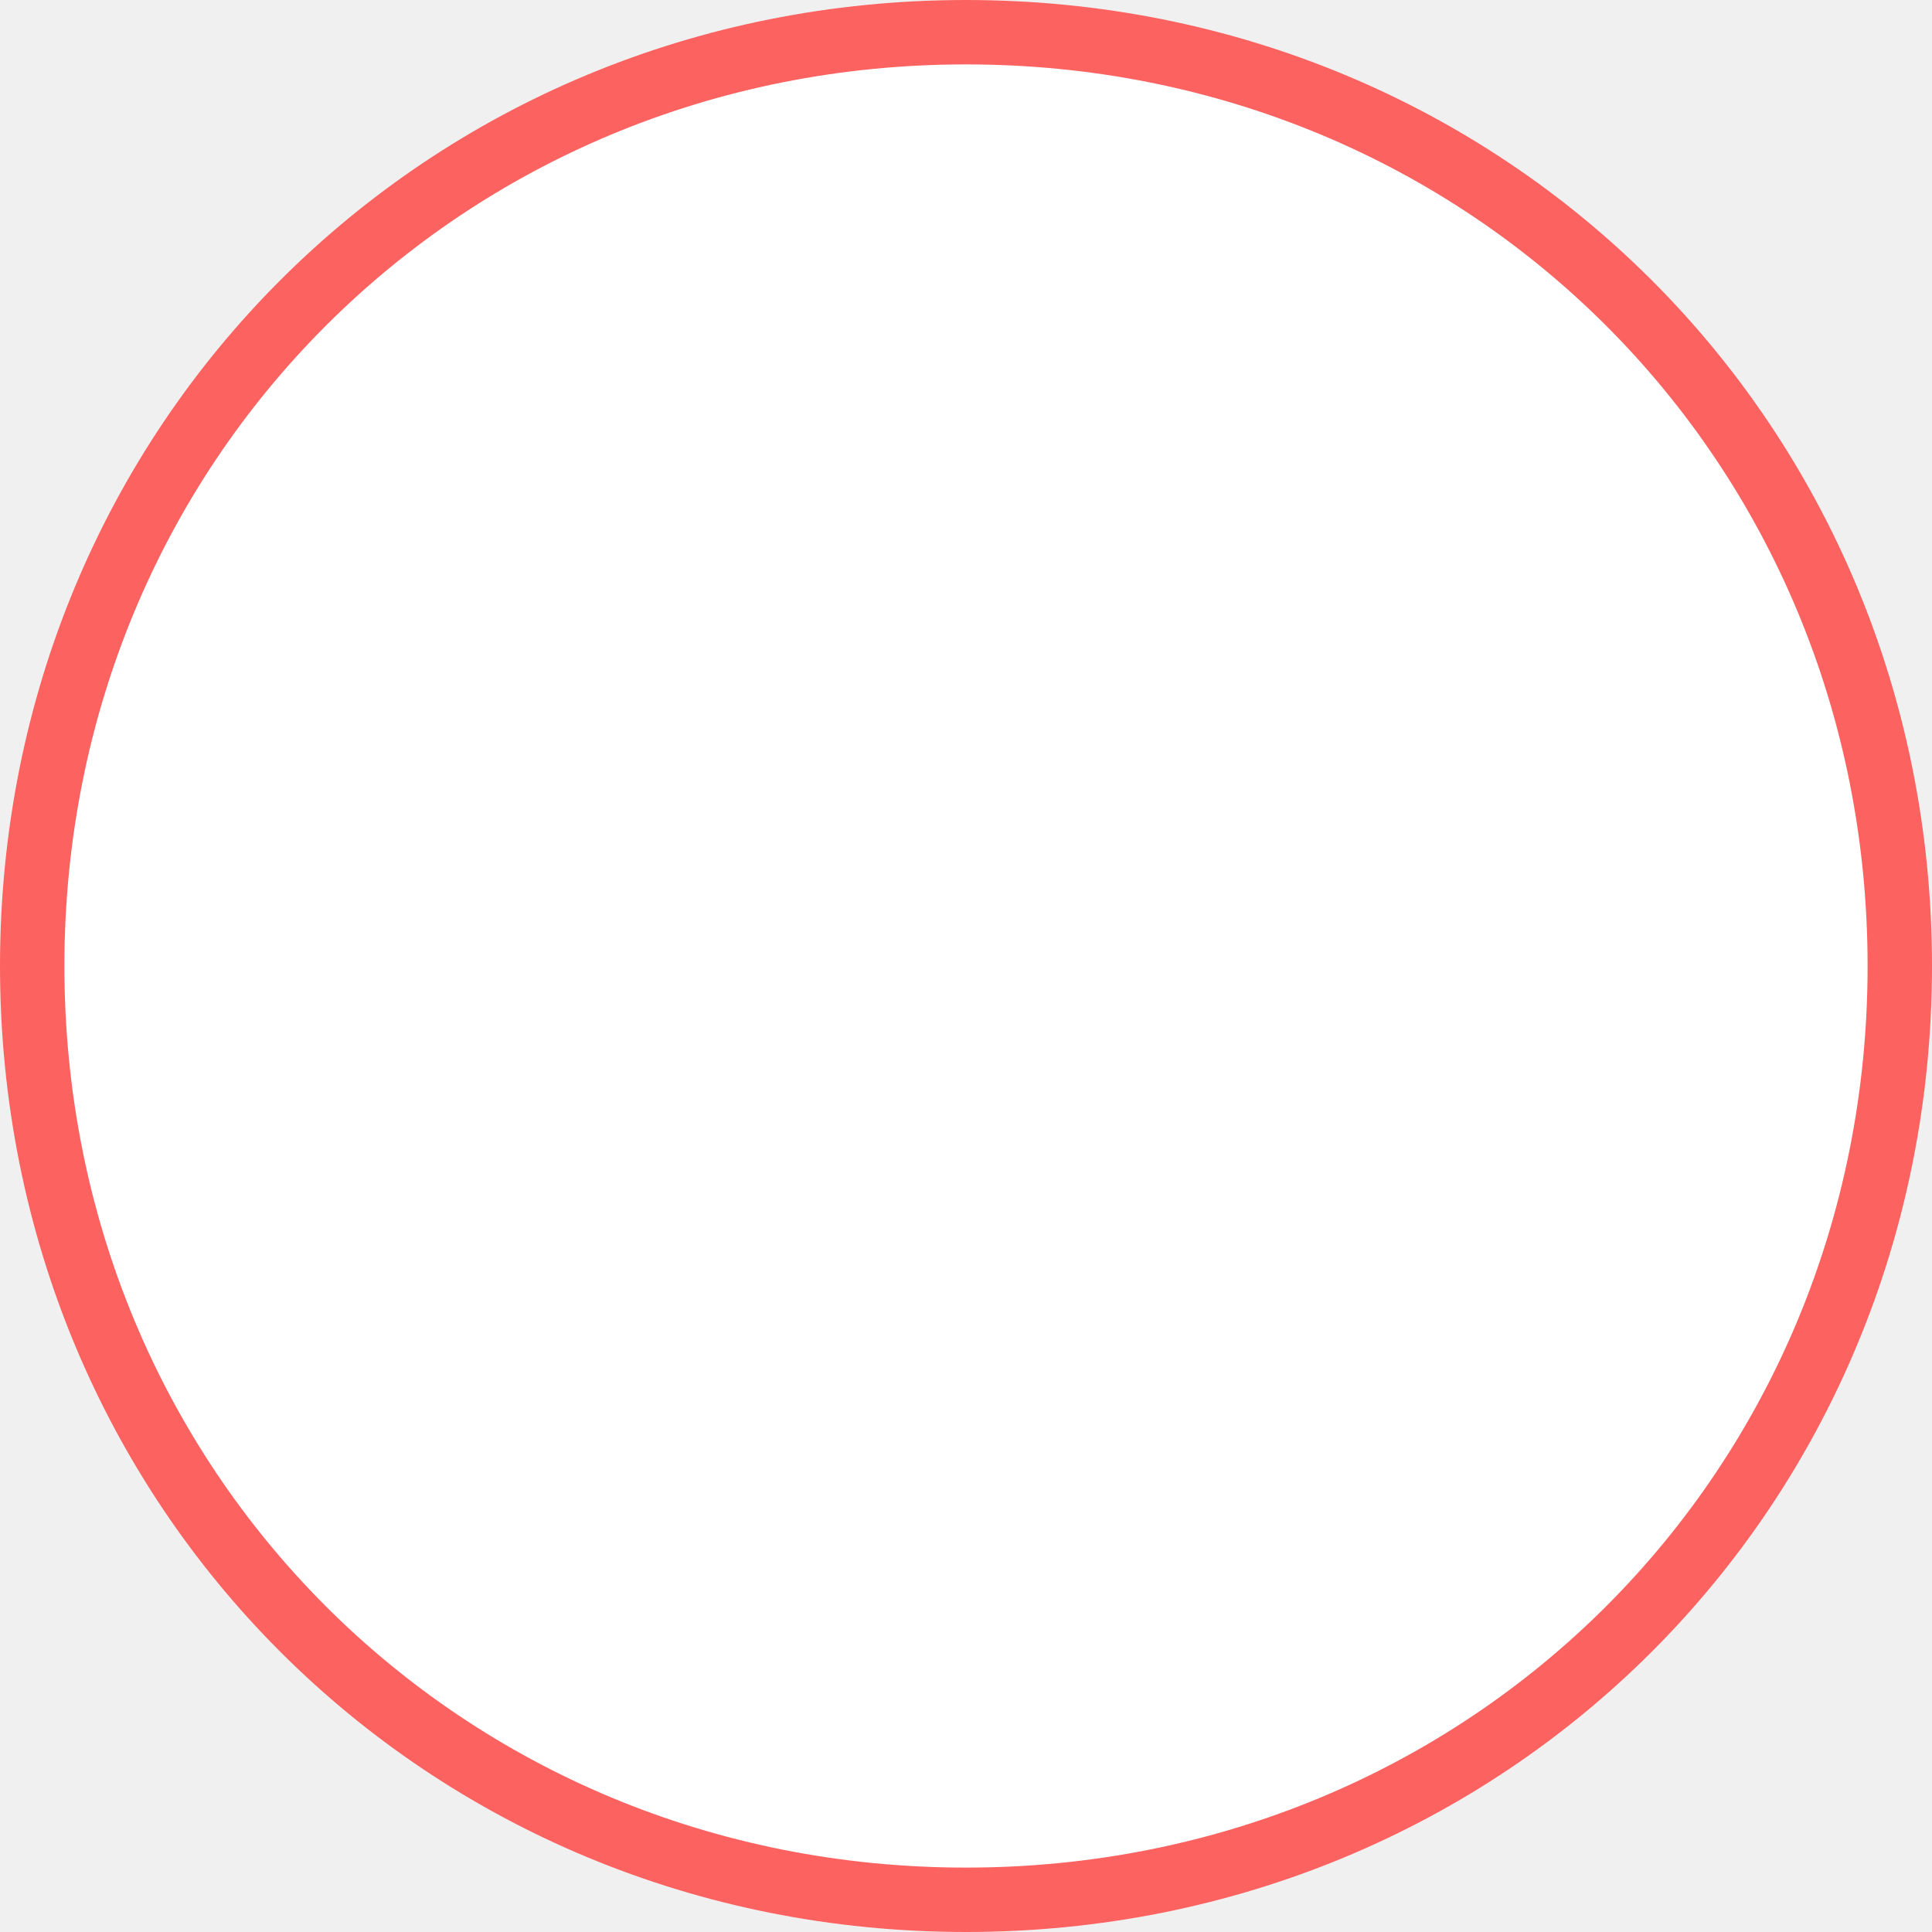
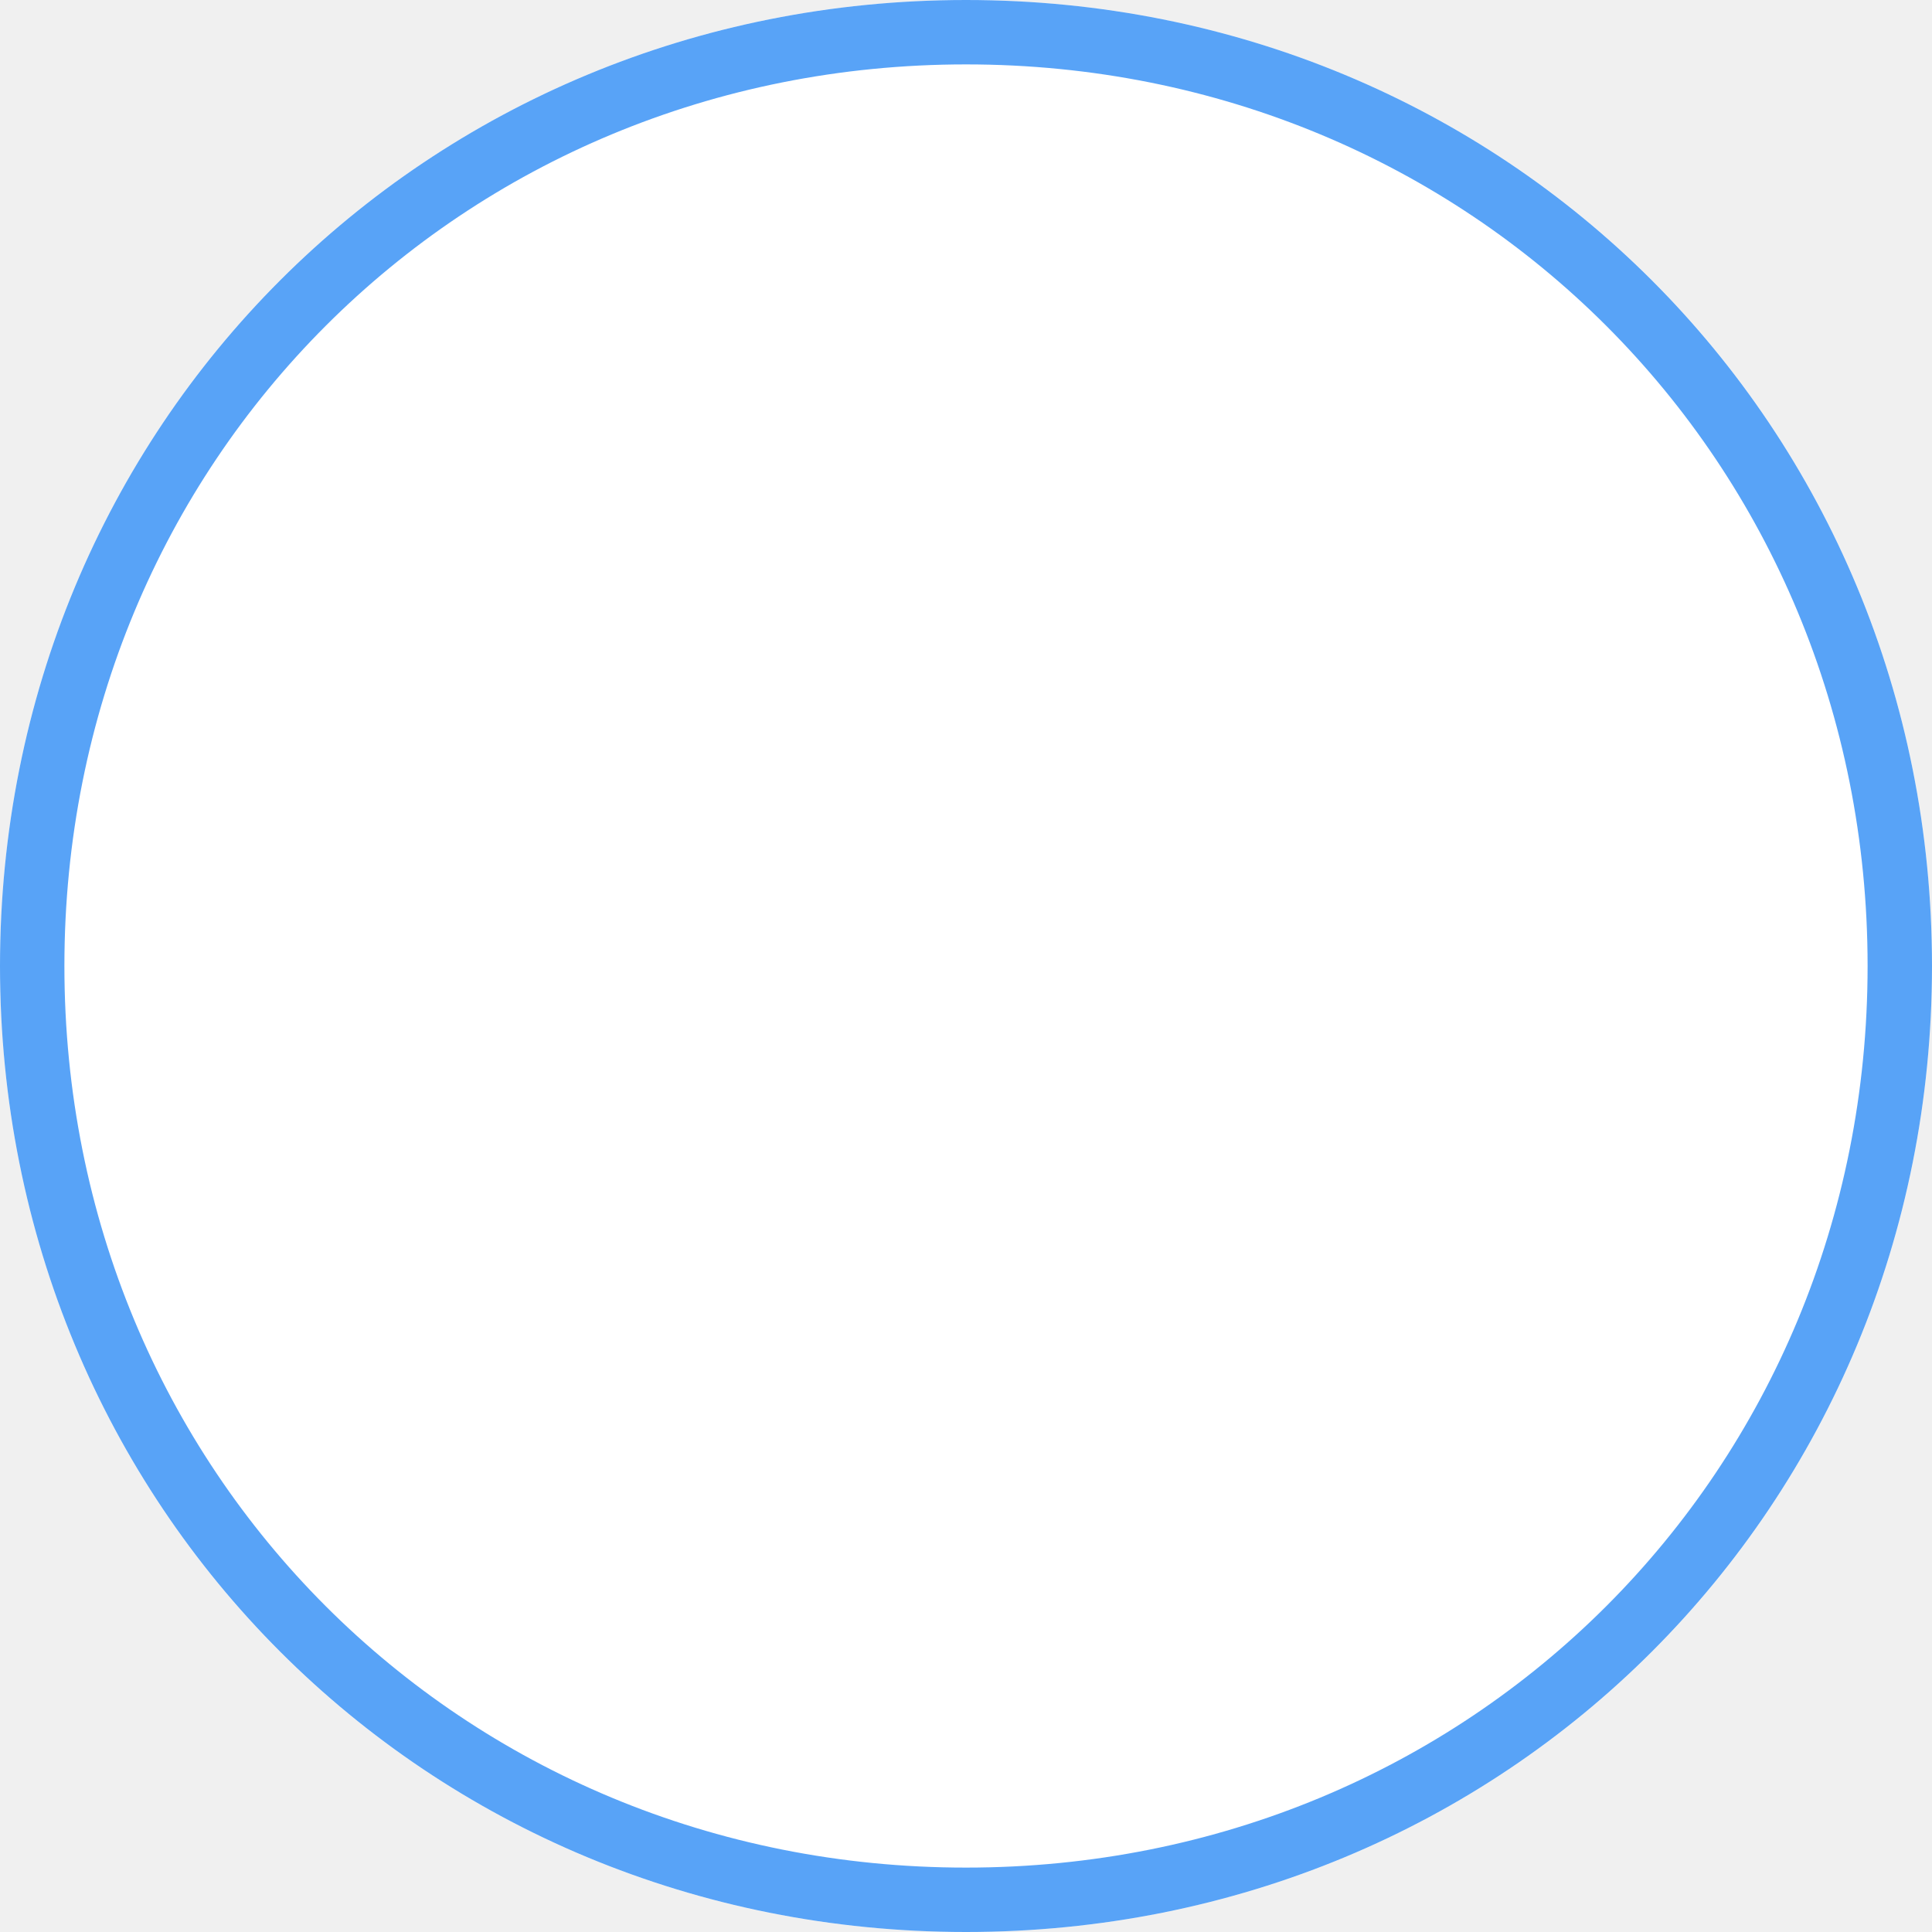
<svg xmlns="http://www.w3.org/2000/svg" version="1.1" width="30px" height="30px">
-   <g transform="matrix(1 0 0 1 -296 -1293 )">
-     <path d="M 311 1293  C 319.4 1293  326 1299.6  326 1308  C 326 1316.4  319.4 1323  311 1323  C 302.6 1323  296 1316.4  296 1308  C 296 1299.6  302.6 1293  311 1293  Z " fill-rule="nonzero" fill="#ffffff" stroke="none" />
-     <path d="M 311 1293.5  C 319.12 1293.5  325.5 1299.88  325.5 1308  C 325.5 1316.12  319.12 1322.5  311 1322.5  C 302.88 1322.5  296.5 1316.12  296.5 1308  C 296.5 1299.88  302.88 1293.5  311 1293.5  Z " stroke-width="1" stroke="#fb6260" fill="none" />
+   <g transform="matrix(1 0 0 1 -296 -1187 )">
+     <path d="M 311 1187  C 319.4 1187  326 1193.6  326 1202  C 326 1210.4  319.4 1217  311 1217  C 302.6 1217  296 1210.4  296 1202  C 296 1193.6  302.6 1187  311 1187  Z " fill-rule="nonzero" fill="#ffffff" stroke="none" />
+     <path d="M 311 1187.5  C 319.12 1187.5  325.5 1193.88  325.5 1202  C 325.5 1210.12  319.12 1216.5  311 1216.5  C 302.88 1216.5  296.5 1210.12  296.5 1202  C 296.5 1193.88  302.88 1187.5  311 1187.5  Z " stroke-width="1" stroke="#58a3f7" fill="none" />
  </g>
</svg>
